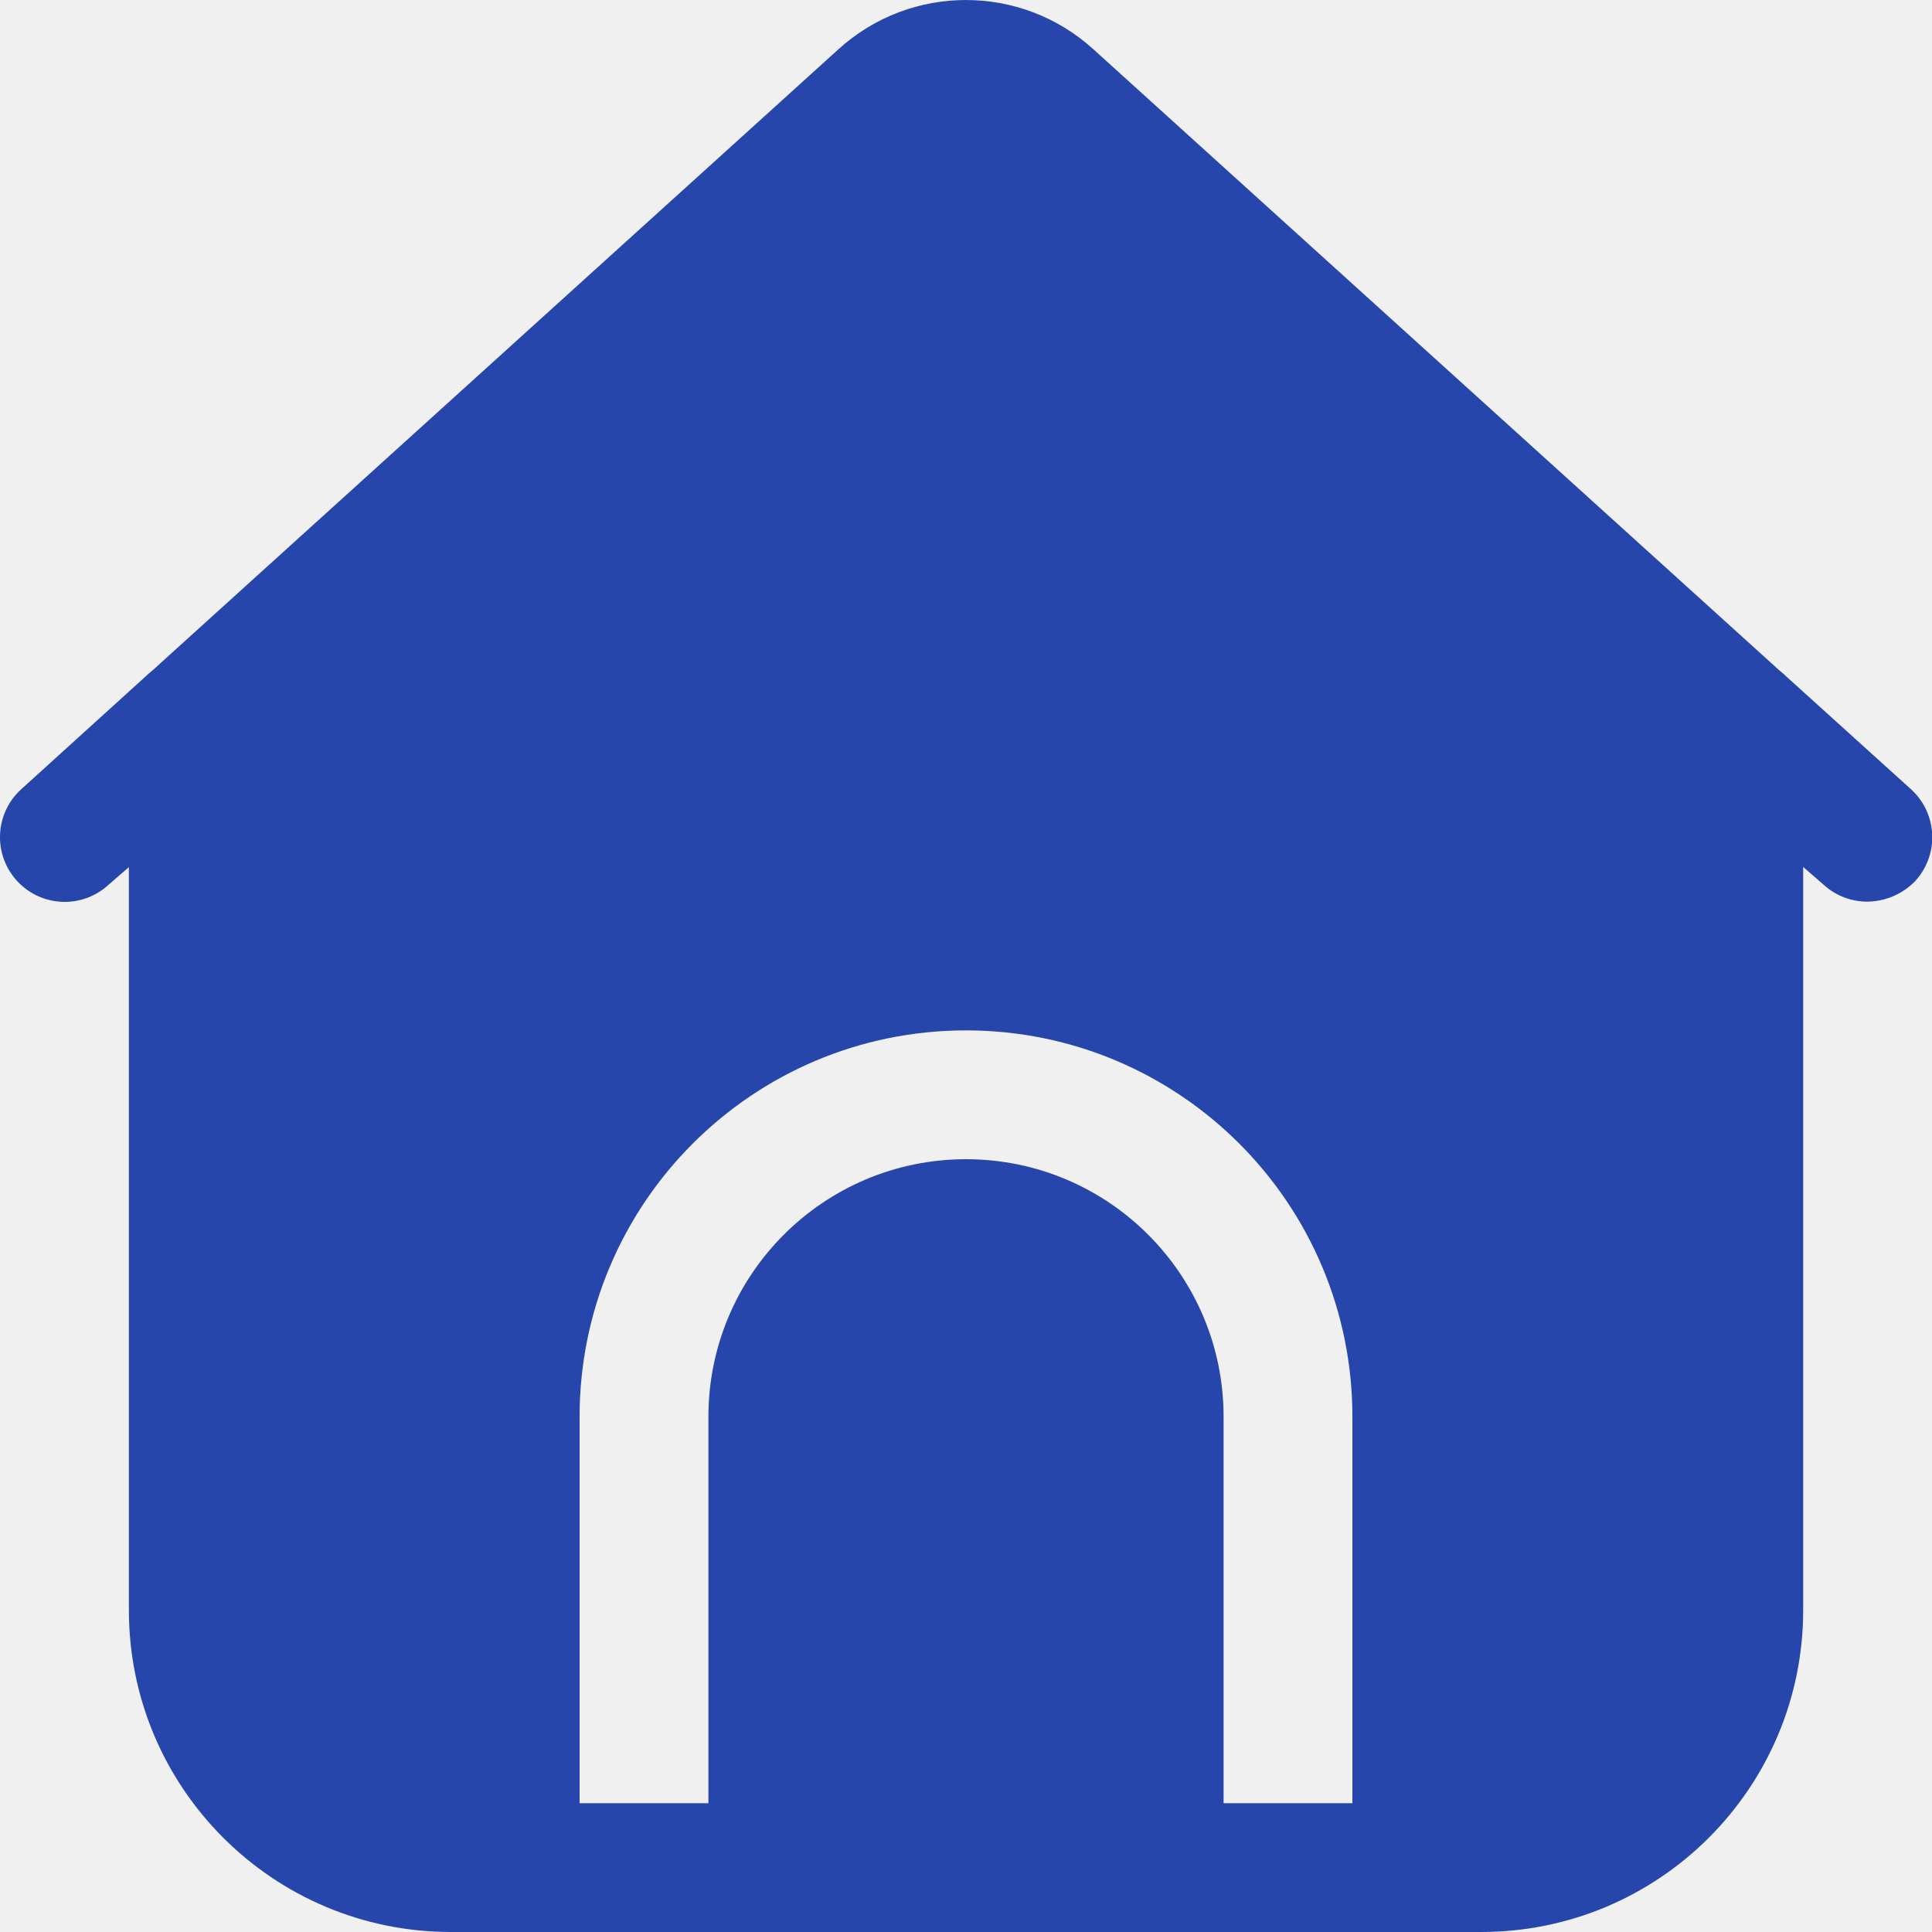
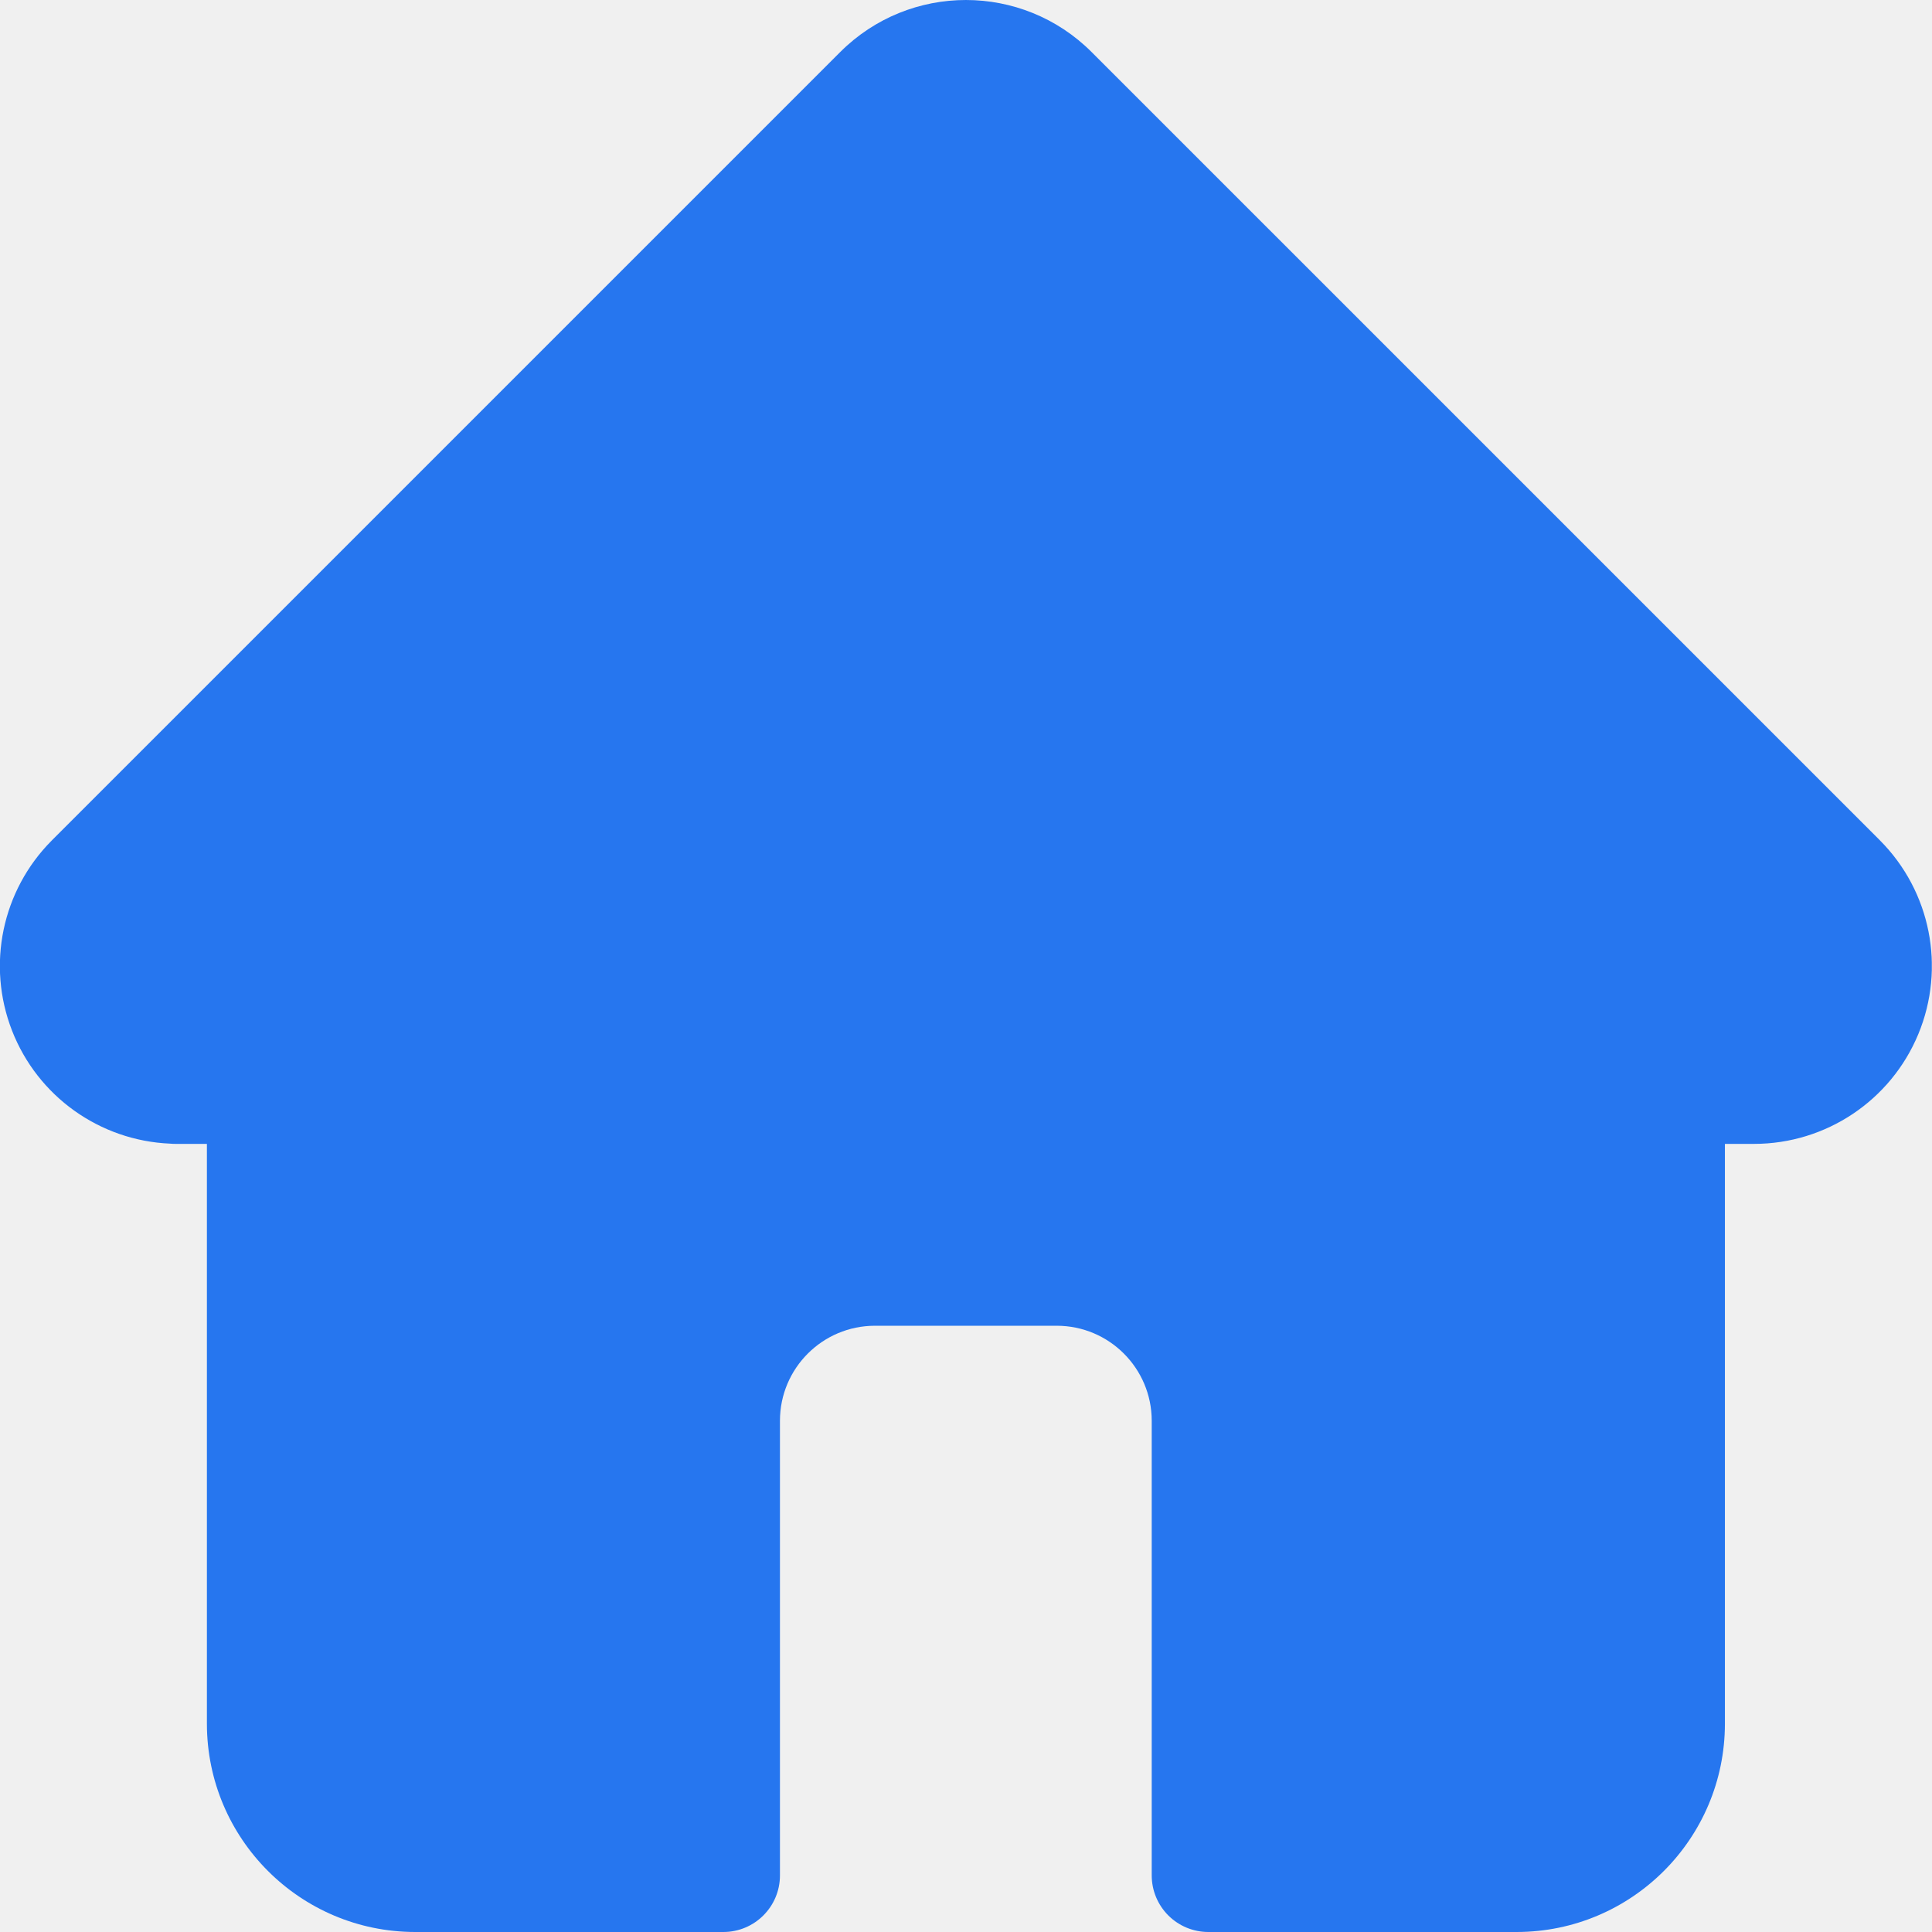
- <svg xmlns="http://www.w3.org/2000/svg" width="54" height="54" viewBox="0 0 54 54">
+ <svg xmlns="http://www.w3.org/2000/svg" id="m_home00_blue" width="54" height="54" viewBox="0 0 54 54">
  <defs>
    <clipPath id="clip-path">
-       <rect id="사각형_7316" data-name="사각형 7316" width="54" height="54" transform="translate(0 0)" fill="#fff" />
-     </clipPath>
-     <clipPath id="clip-path-2">
-       <rect id="사각형_7316-2" data-name="사각형 7316" width="54" height="54" transform="translate(0 0)" fill="#2646ab" />
+       <rect id="사각형_7333" data-name="사각형 7333" width="53.995" height="54" fill="#2676ef" />
    </clipPath>
  </defs>
-   <g id="m_home00_blue" transform="translate(-104 -1097)">
-     <rect id="사각형_7319" data-name="사각형 7319" width="54" height="54" transform="translate(104 1097)" fill="none" />
-     <g id="그룹_13965" data-name="그룹 13965" transform="translate(104 1097)">
-       <g id="그룹_13962" data-name="그룹 13962" clip-path="url(#clip-path)">
-         <path id="패스_13927" data-name="패스 13927" d="M49.926,18.906c-.108-.108-.216-.18-.324-.288L30.561,1.377a5.3,5.3,0,0,0-7.127,0L4.394,18.618c-.108.108-.216.18-.324.288L.578,22.073a1.809,1.809,0,0,0,2.448,2.664l.576-.5V45a9,9,0,0,0,9,9H41.4a9,9,0,0,0,9-9V24.233l.576.5a1.8,1.8,0,0,0,1.224.468,1.884,1.884,0,0,0,1.332-.576,1.813,1.813,0,0,0-.108-2.556ZM37.8,50.4H34.2V39.6a7.2,7.2,0,1,0-14.4,0V50.4H16.2V39.6a10.8,10.8,0,1,1,21.6,0Z" transform="translate(0)" fill="#fff" />
-       </g>
-     </g>
-     <rect id="사각형_7320" data-name="사각형 7320" width="54" height="54" transform="translate(104 1097)" fill="none" />
-     <g id="그룹_13966" data-name="그룹 13966" transform="translate(104 1097)">
-       <g id="그룹_13962-2" data-name="그룹 13962" clip-path="url(#clip-path-2)">
-         <path id="패스_13927-2" data-name="패스 13927" d="M49.926,18.906c-.108-.108-.216-.18-.324-.288L30.561,1.377a5.3,5.3,0,0,0-7.127,0L4.394,18.618c-.108.108-.216.18-.324.288L.578,22.073a1.809,1.809,0,0,0,2.448,2.664l.576-.5V45a9,9,0,0,0,9,9H41.4a9,9,0,0,0,9-9V24.233l.576.5a1.8,1.8,0,0,0,1.224.468,1.884,1.884,0,0,0,1.332-.576,1.813,1.813,0,0,0-.108-2.556ZM37.8,50.4H34.2V39.6a7.2,7.2,0,1,0-14.4,0V50.4H16.2V39.6a10.8,10.8,0,1,1,21.6,0Z" transform="translate(0)" fill="#2646ab" />
-       </g>
+   <rect id="사각형_7334" data-name="사각형 7334" width="54" height="54" fill="none" />
+   <g id="그룹_13970" data-name="그룹 13970">
+     <g id="그룹_13968" data-name="그룹 13968" clip-path="url(#clip-path)">
+       <path id="패스_13927" data-name="패스 13927" d="M52.544,23.487l0,0L30.513,1.457a4.97,4.97,0,0,0-7.031,0L1.466,23.472l-.022.023a4.969,4.969,0,0,0,3.308,8.47q.076.007.153.007h.878V48.182A5.825,5.825,0,0,0,11.6,54H20.22A1.582,1.582,0,0,0,21.8,52.418V39.709a2.657,2.657,0,0,1,2.654-2.654h5.083a2.657,2.657,0,0,1,2.654,2.654V52.418A1.582,1.582,0,0,0,33.776,54h8.618a5.825,5.825,0,0,0,5.818-5.818V31.972h.814a4.972,4.972,0,0,0,3.518-8.484" transform="translate(0)" fill="#2676ef" />
    </g>
  </g>
</svg>
